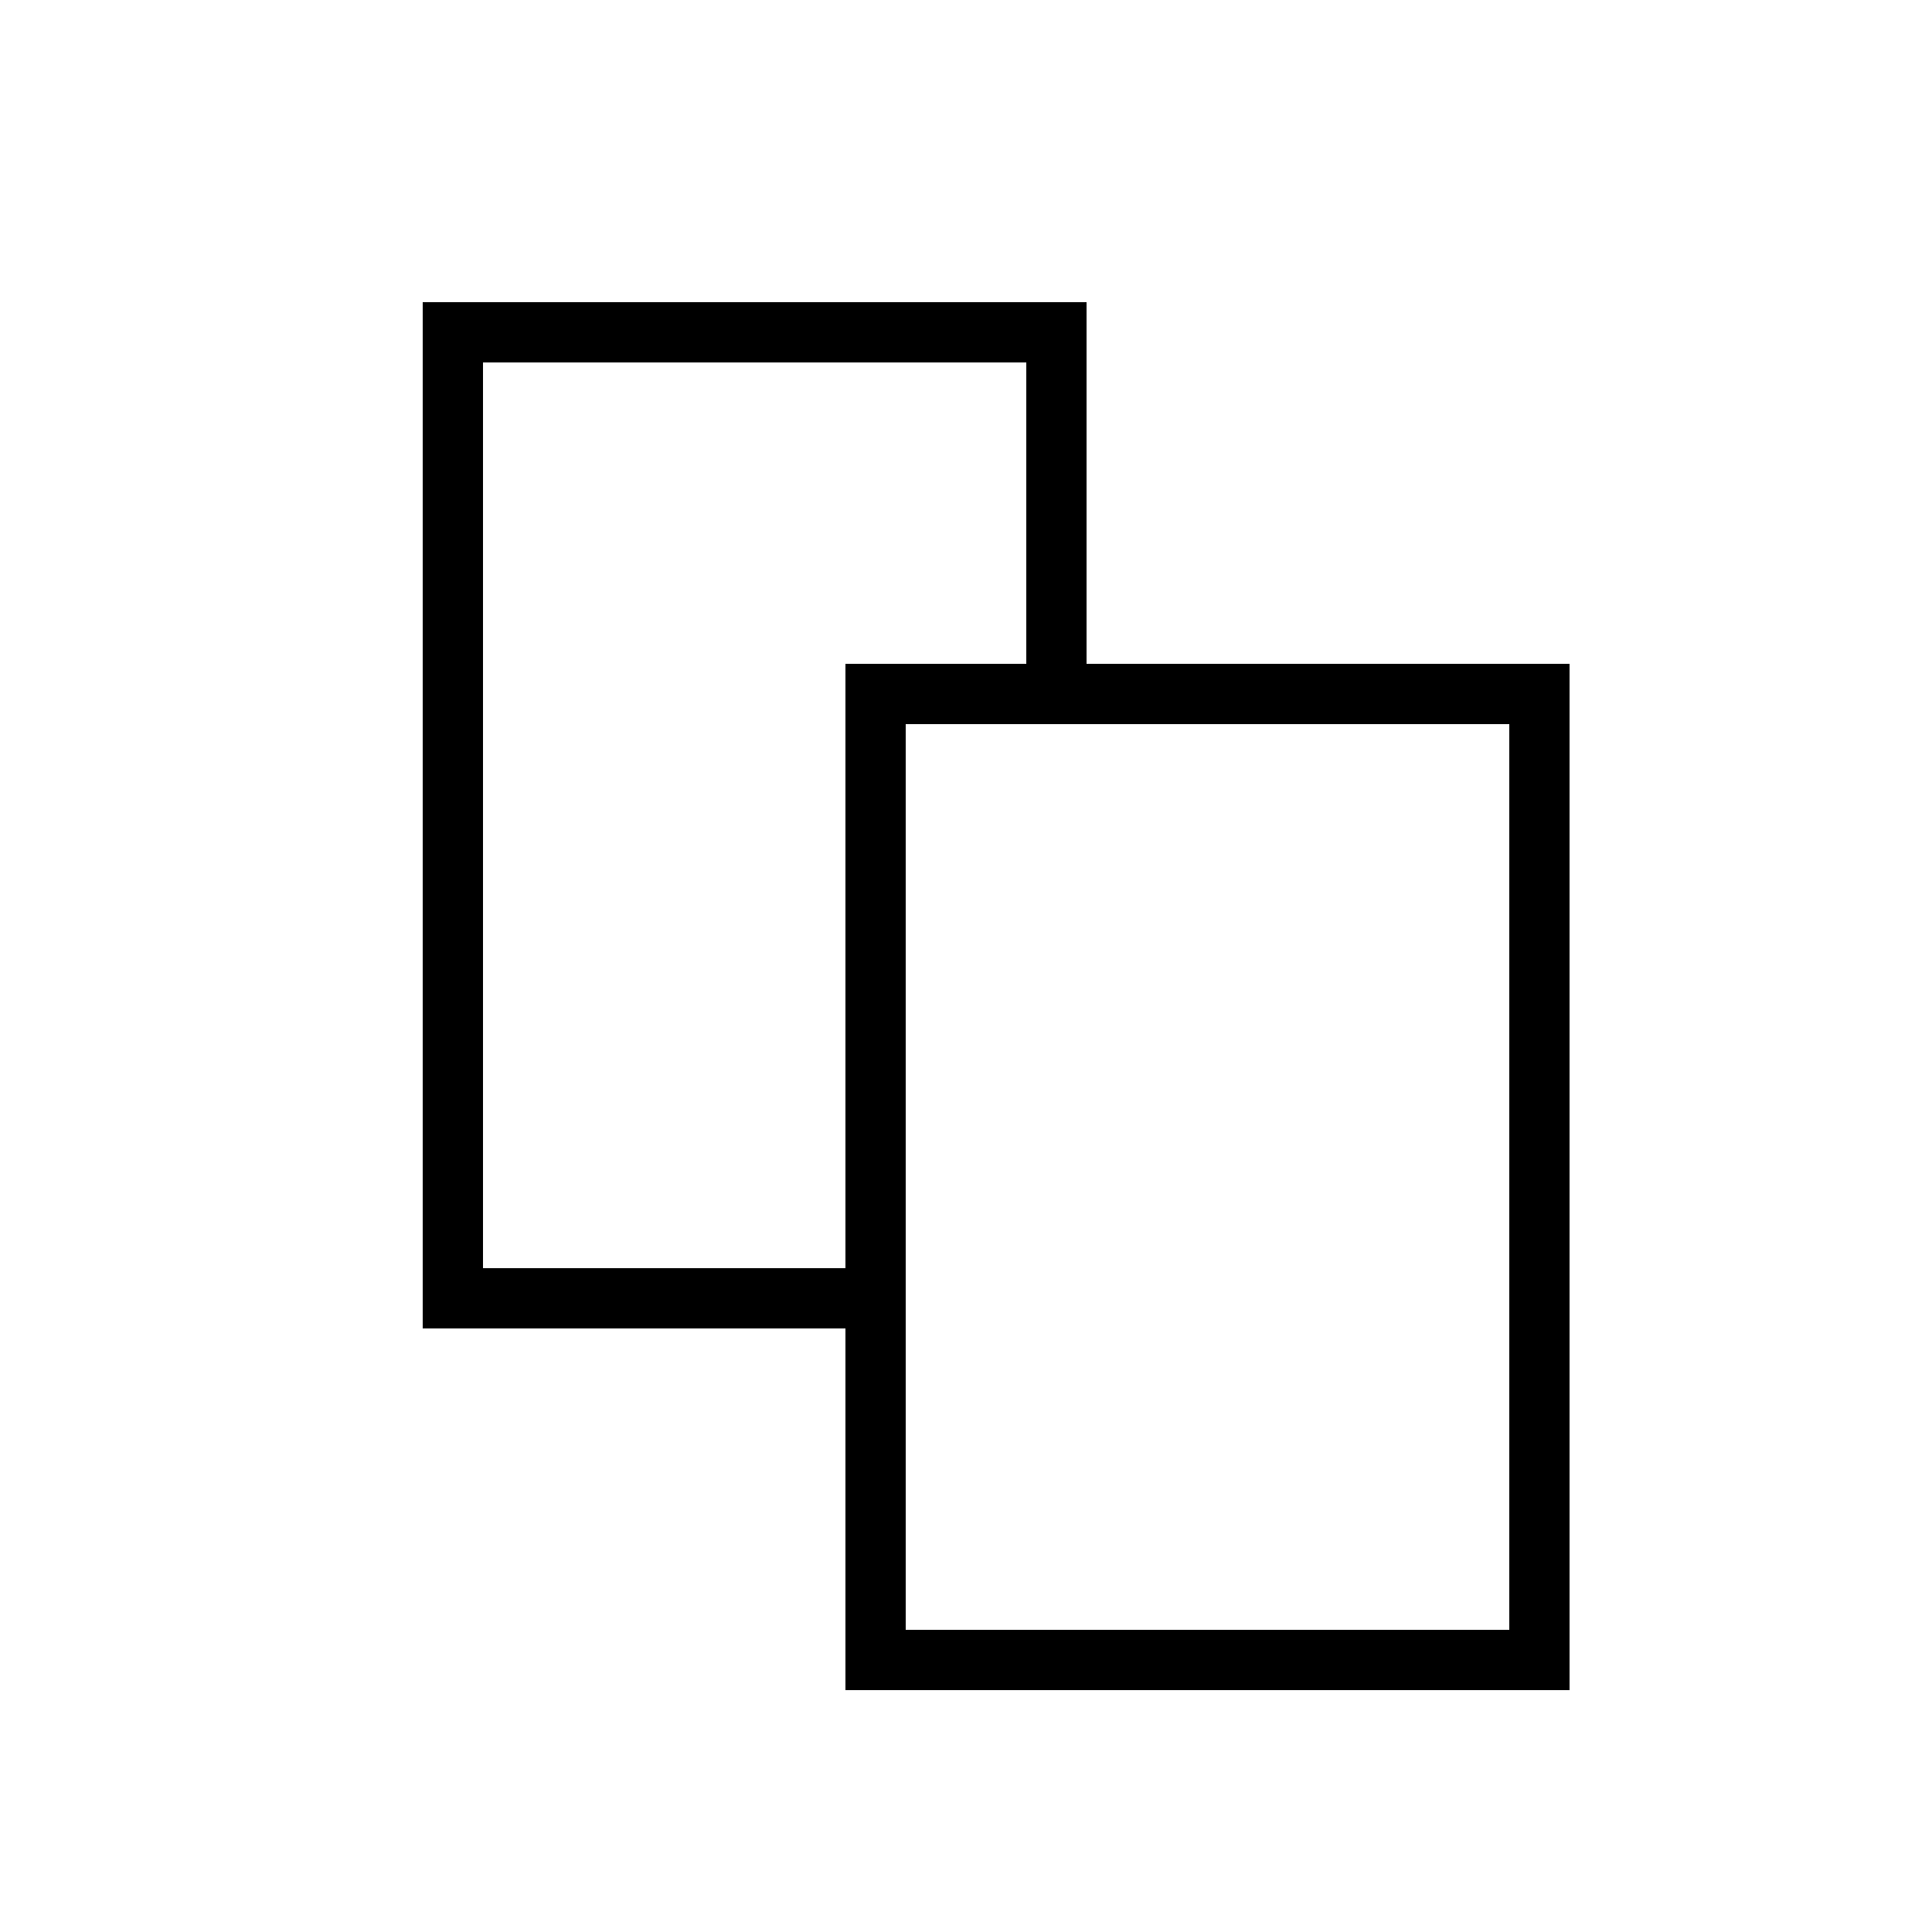
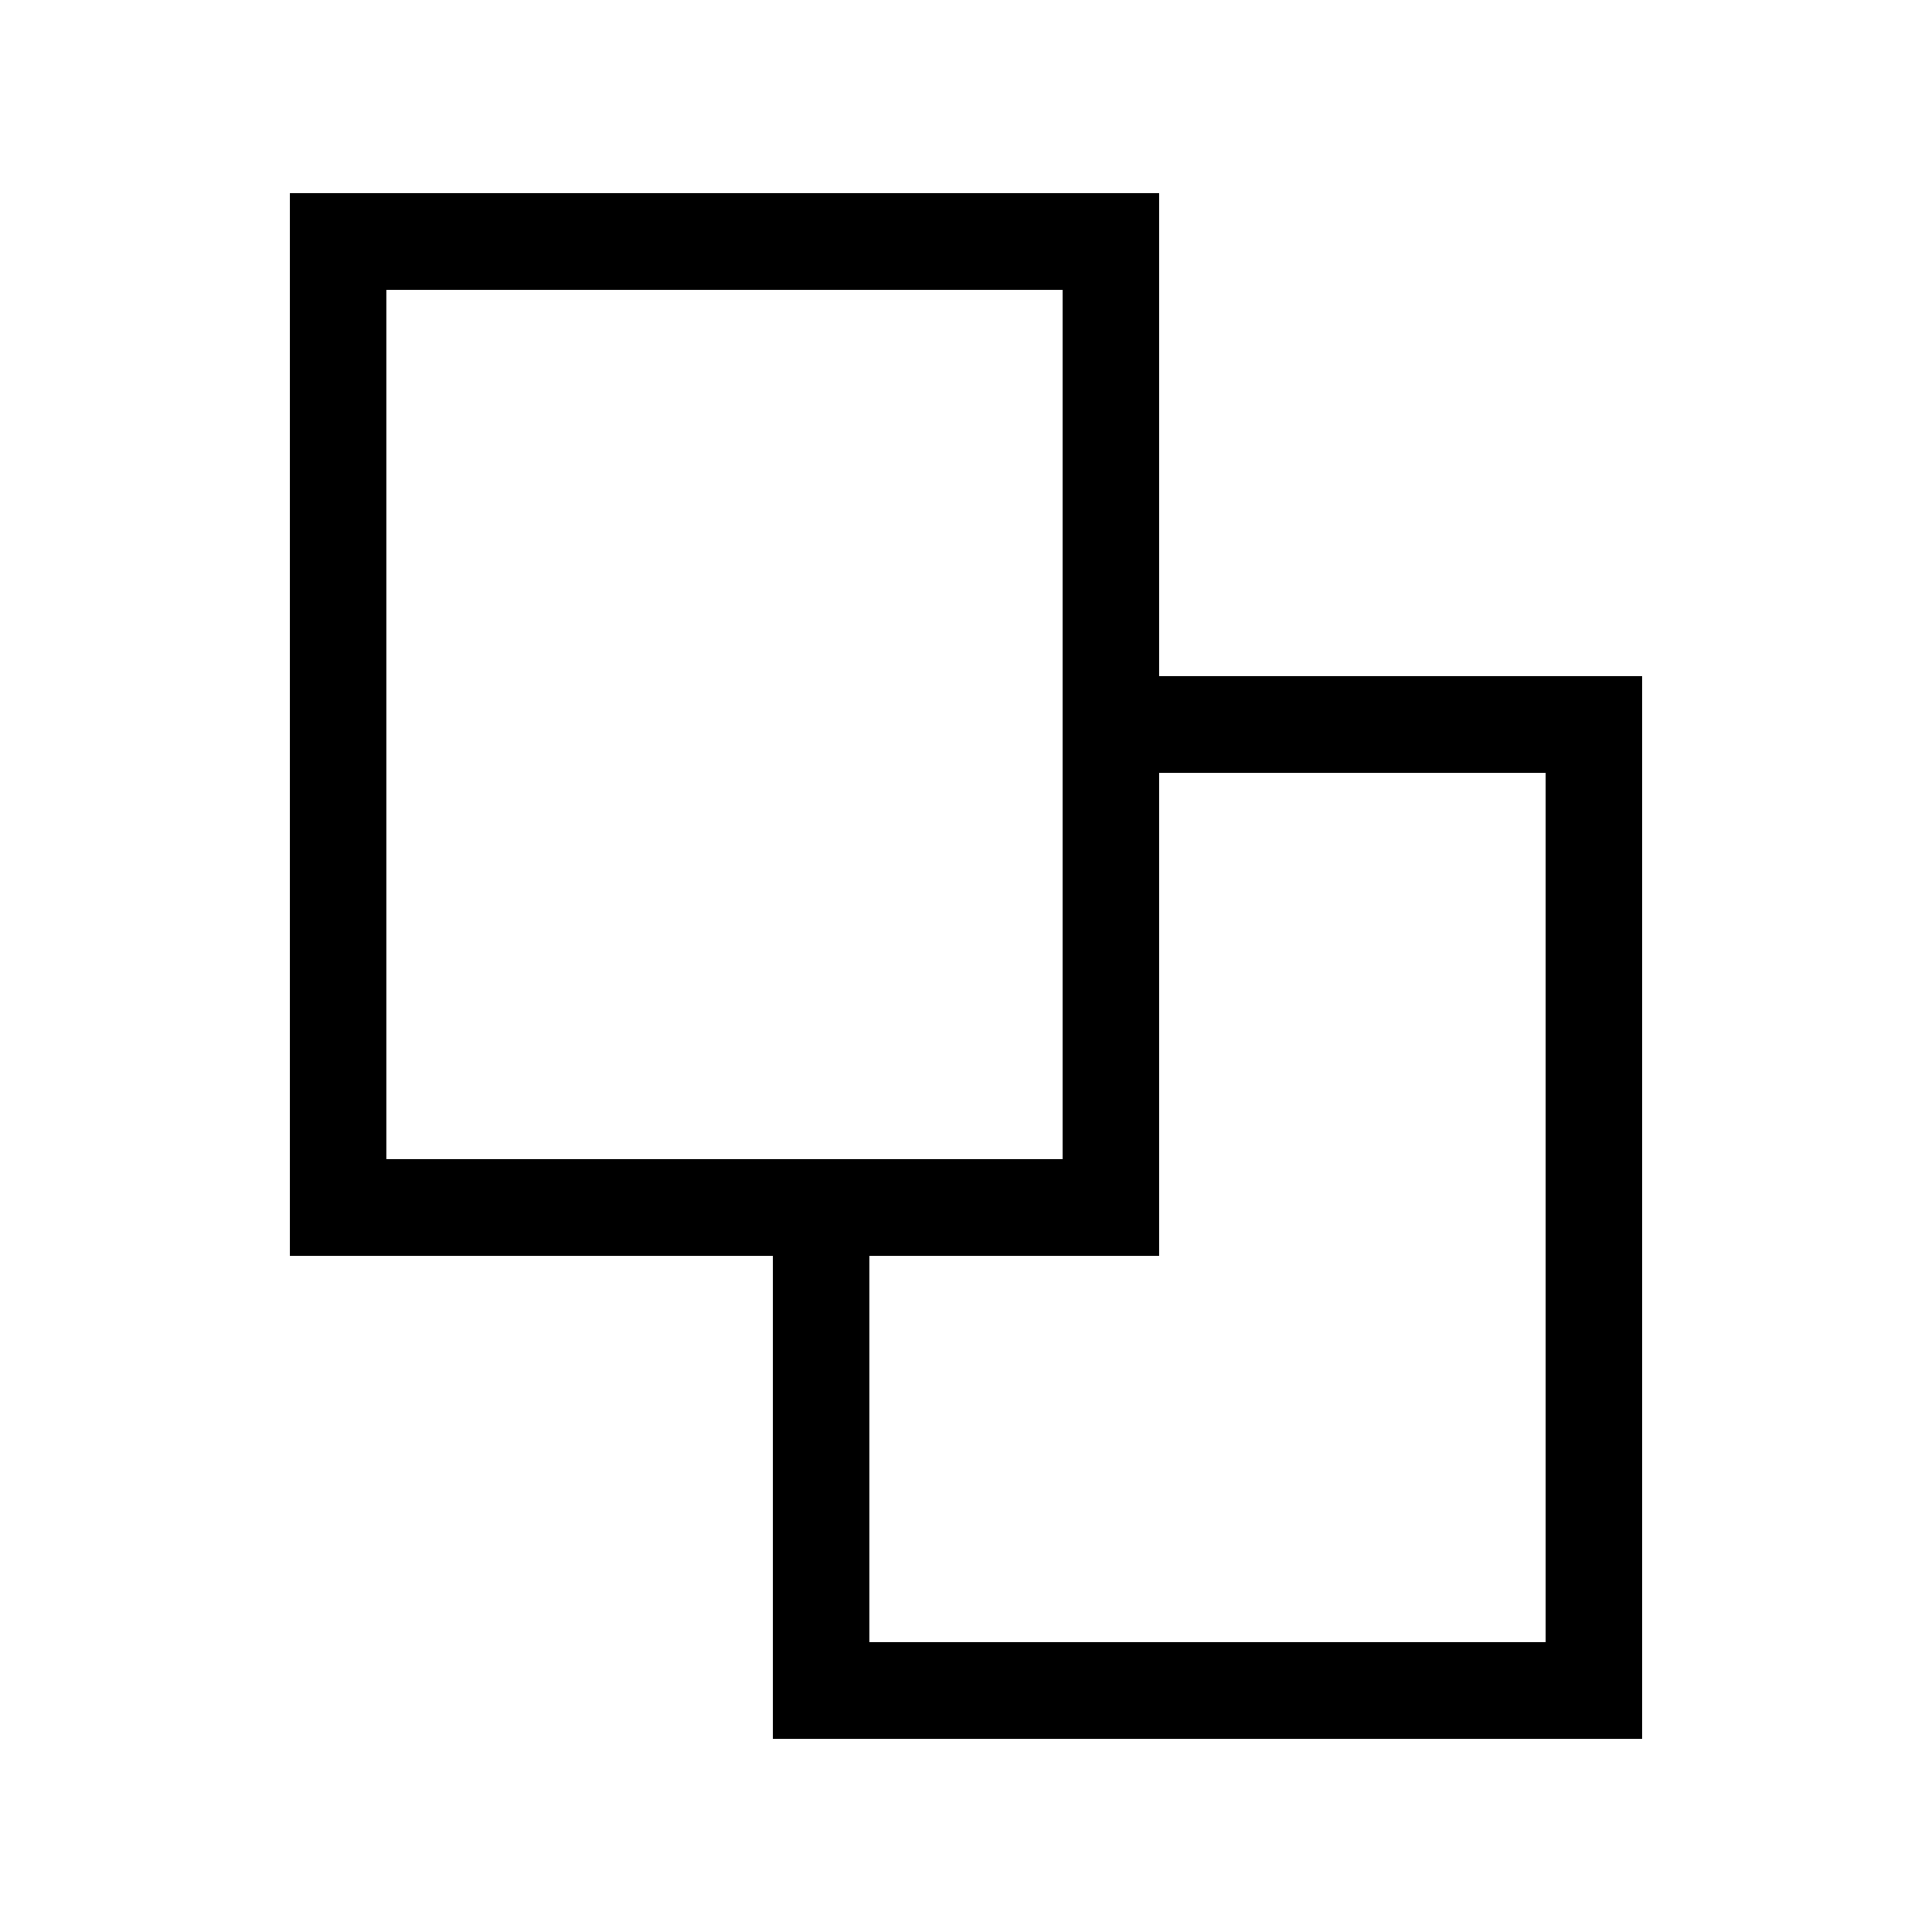
- <svg xmlns="http://www.w3.org/2000/svg" width="32" height="32" viewBox="0 0 32 32" shape-rendering="crispEdges">
-   <rect x="7" y="5" width="11" height="1" fill="currentColor" />
-   <rect x="7" y="5" width="1" height="17" fill="currentColor" />
-   <rect x="17" y="5" width="1" height="6" fill="currentColor" />
-   <rect x="7" y="21" width="7" height="1" fill="currentColor" />
-   <rect x="14" y="11" width="12" height="1" fill="currentColor" />
-   <rect x="14" y="27" width="12" height="1" fill="currentColor" />
-   <rect x="14" y="11" width="1" height="17" fill="currentColor" />
-   <rect x="25" y="11" width="1" height="17" fill="currentColor" />
+ <svg xmlns="http://www.w3.org/2000/svg" width="20" height="20" viewBox="0 0 20 20" shape-rendering="crispEdges">
+   <rect x="3" y="2" width="9" height="1" fill="currentColor" />
+   <rect x="3" y="3" width="1" height="4" fill="currentColor" />
+   <rect x="11" y="3" width="1" height="4" fill="currentColor" />
+   <rect x="3" y="7" width="1" height="1" fill="currentColor" />
+   <rect x="11" y="7" width="6" height="1" fill="currentColor" />
+   <rect x="3" y="8" width="1" height="4" fill="currentColor" />
+   <rect x="11" y="8" width="1" height="4" fill="currentColor" />
+   <rect x="16" y="8" width="1" height="4" fill="currentColor" />
+   <rect x="3" y="12" width="9" height="1" fill="currentColor" />
+   <rect x="16" y="12" width="1" height="1" fill="currentColor" />
+   <rect x="8" y="13" width="1" height="4" fill="currentColor" />
+   <rect x="16" y="13" width="1" height="4" fill="currentColor" />
+   <rect x="8" y="17" width="9" height="1" fill="currentColor" />
</svg>
